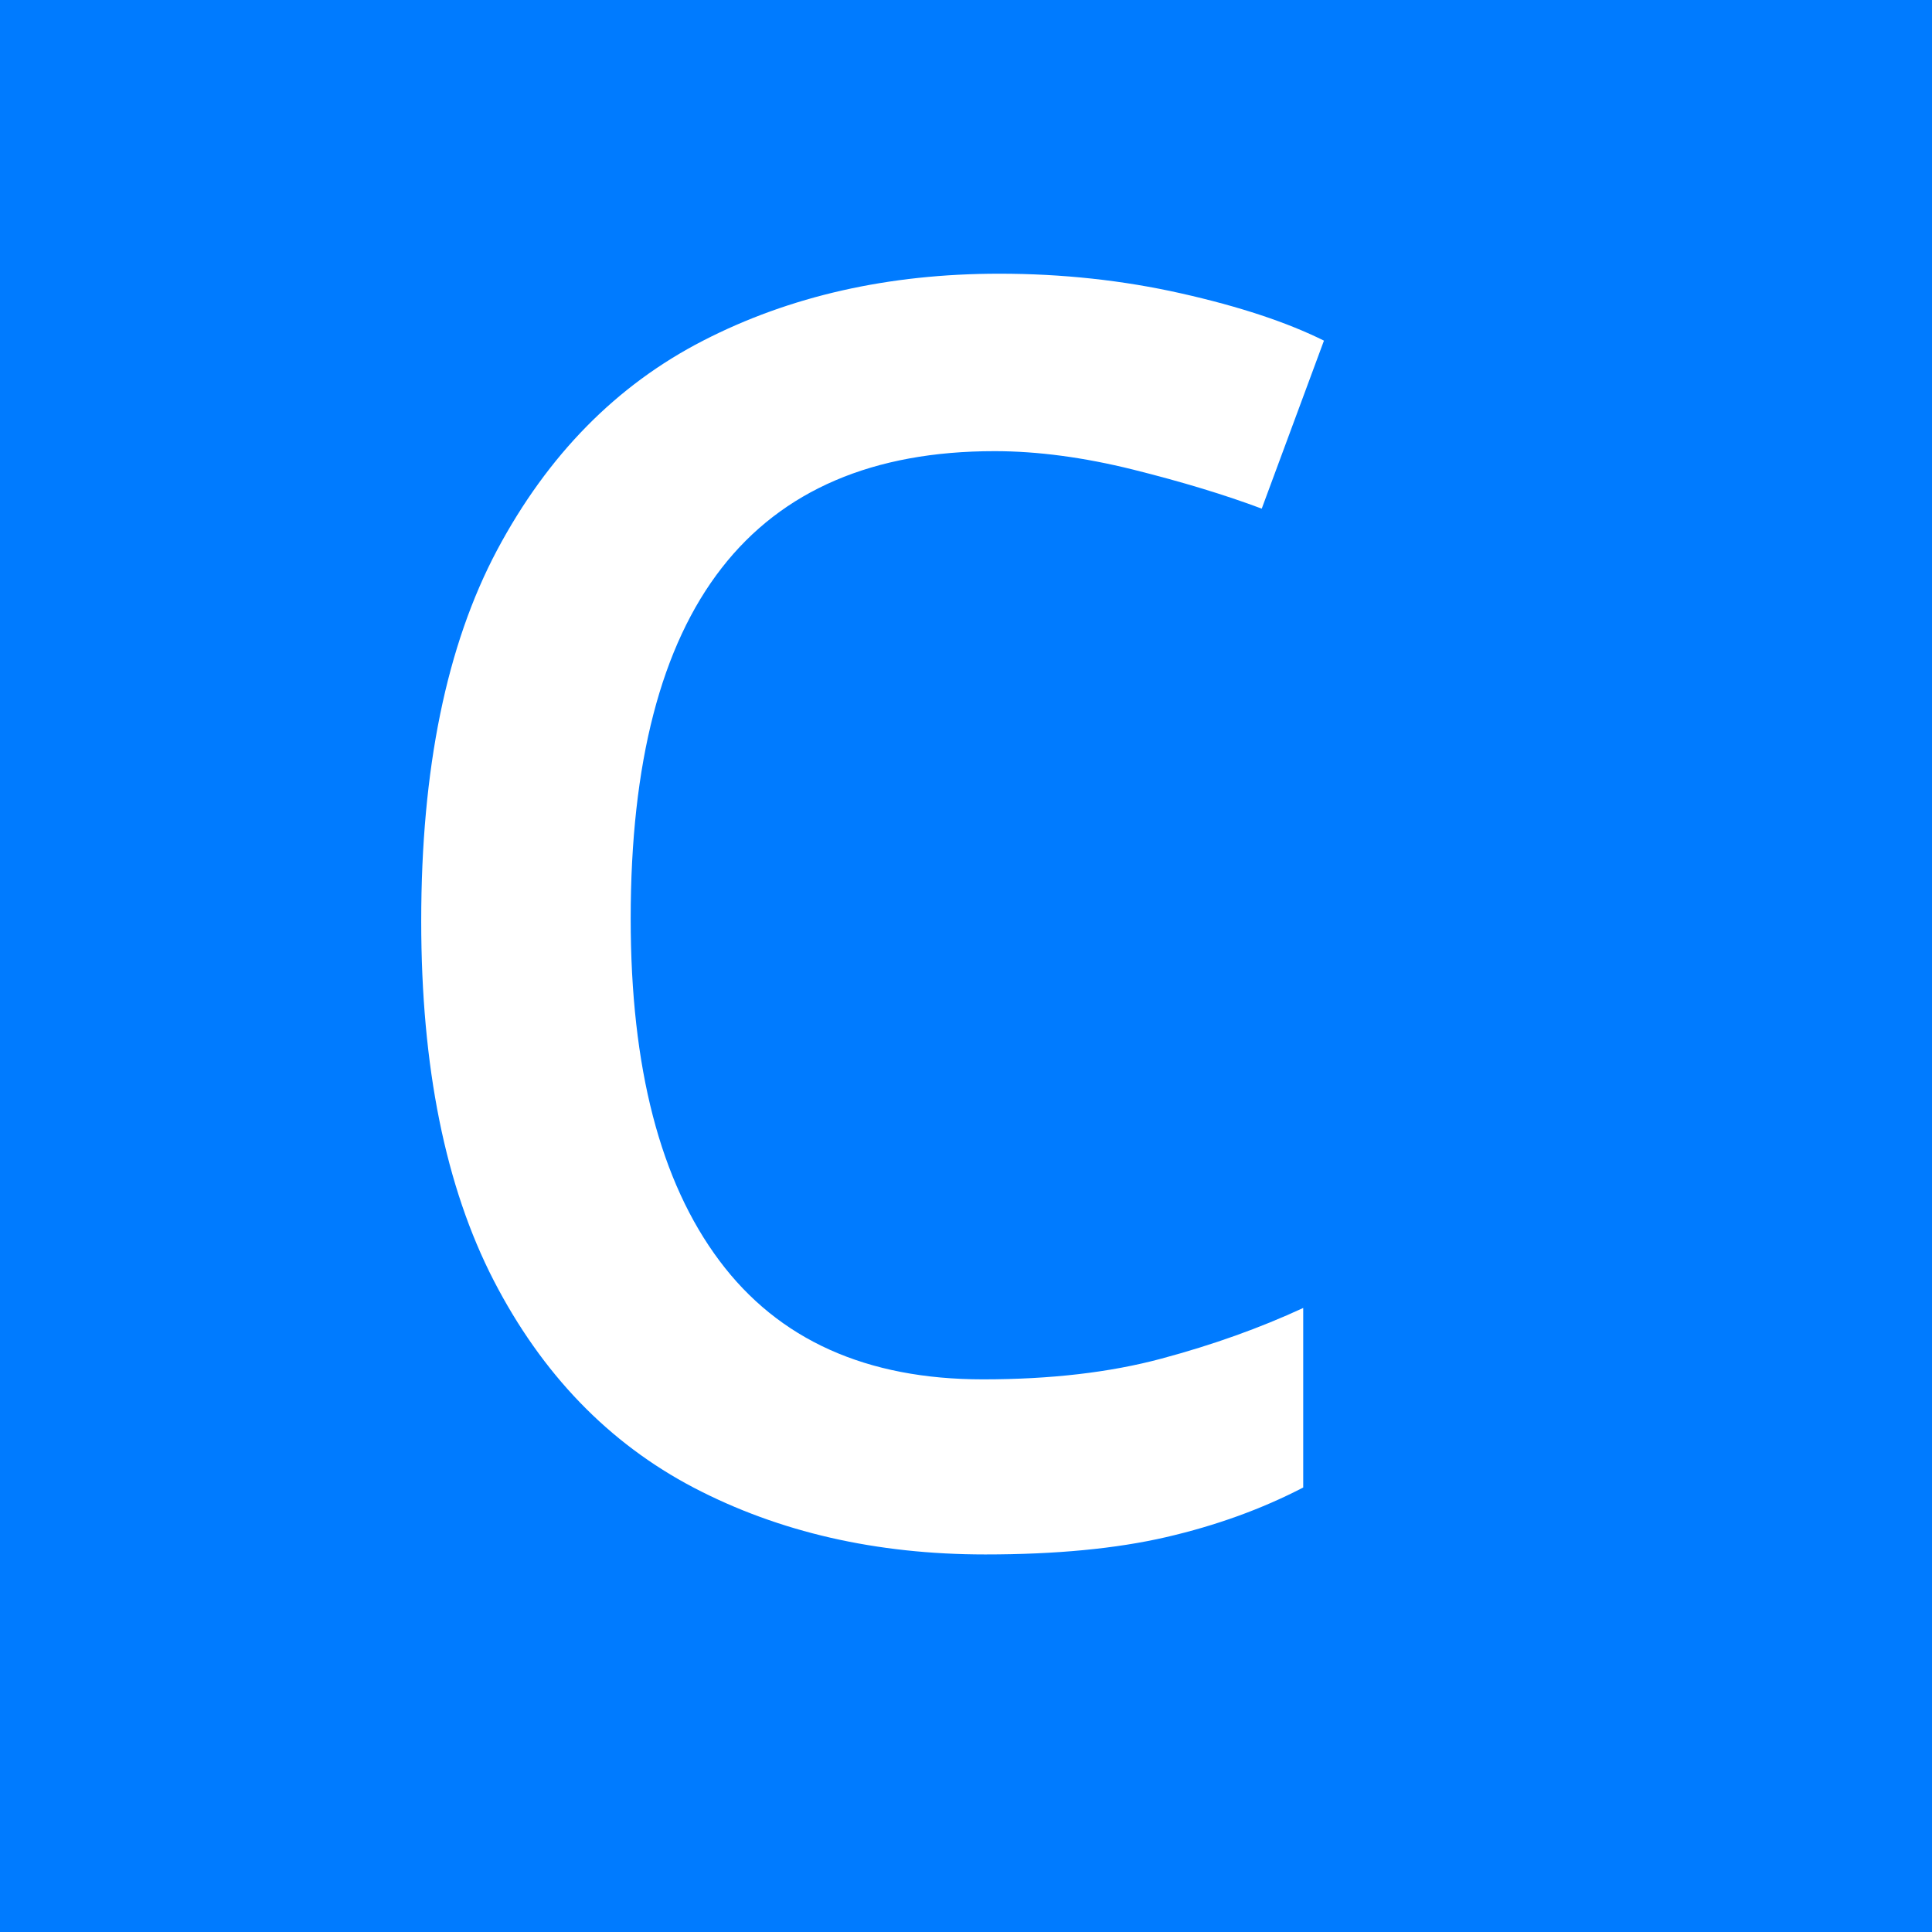
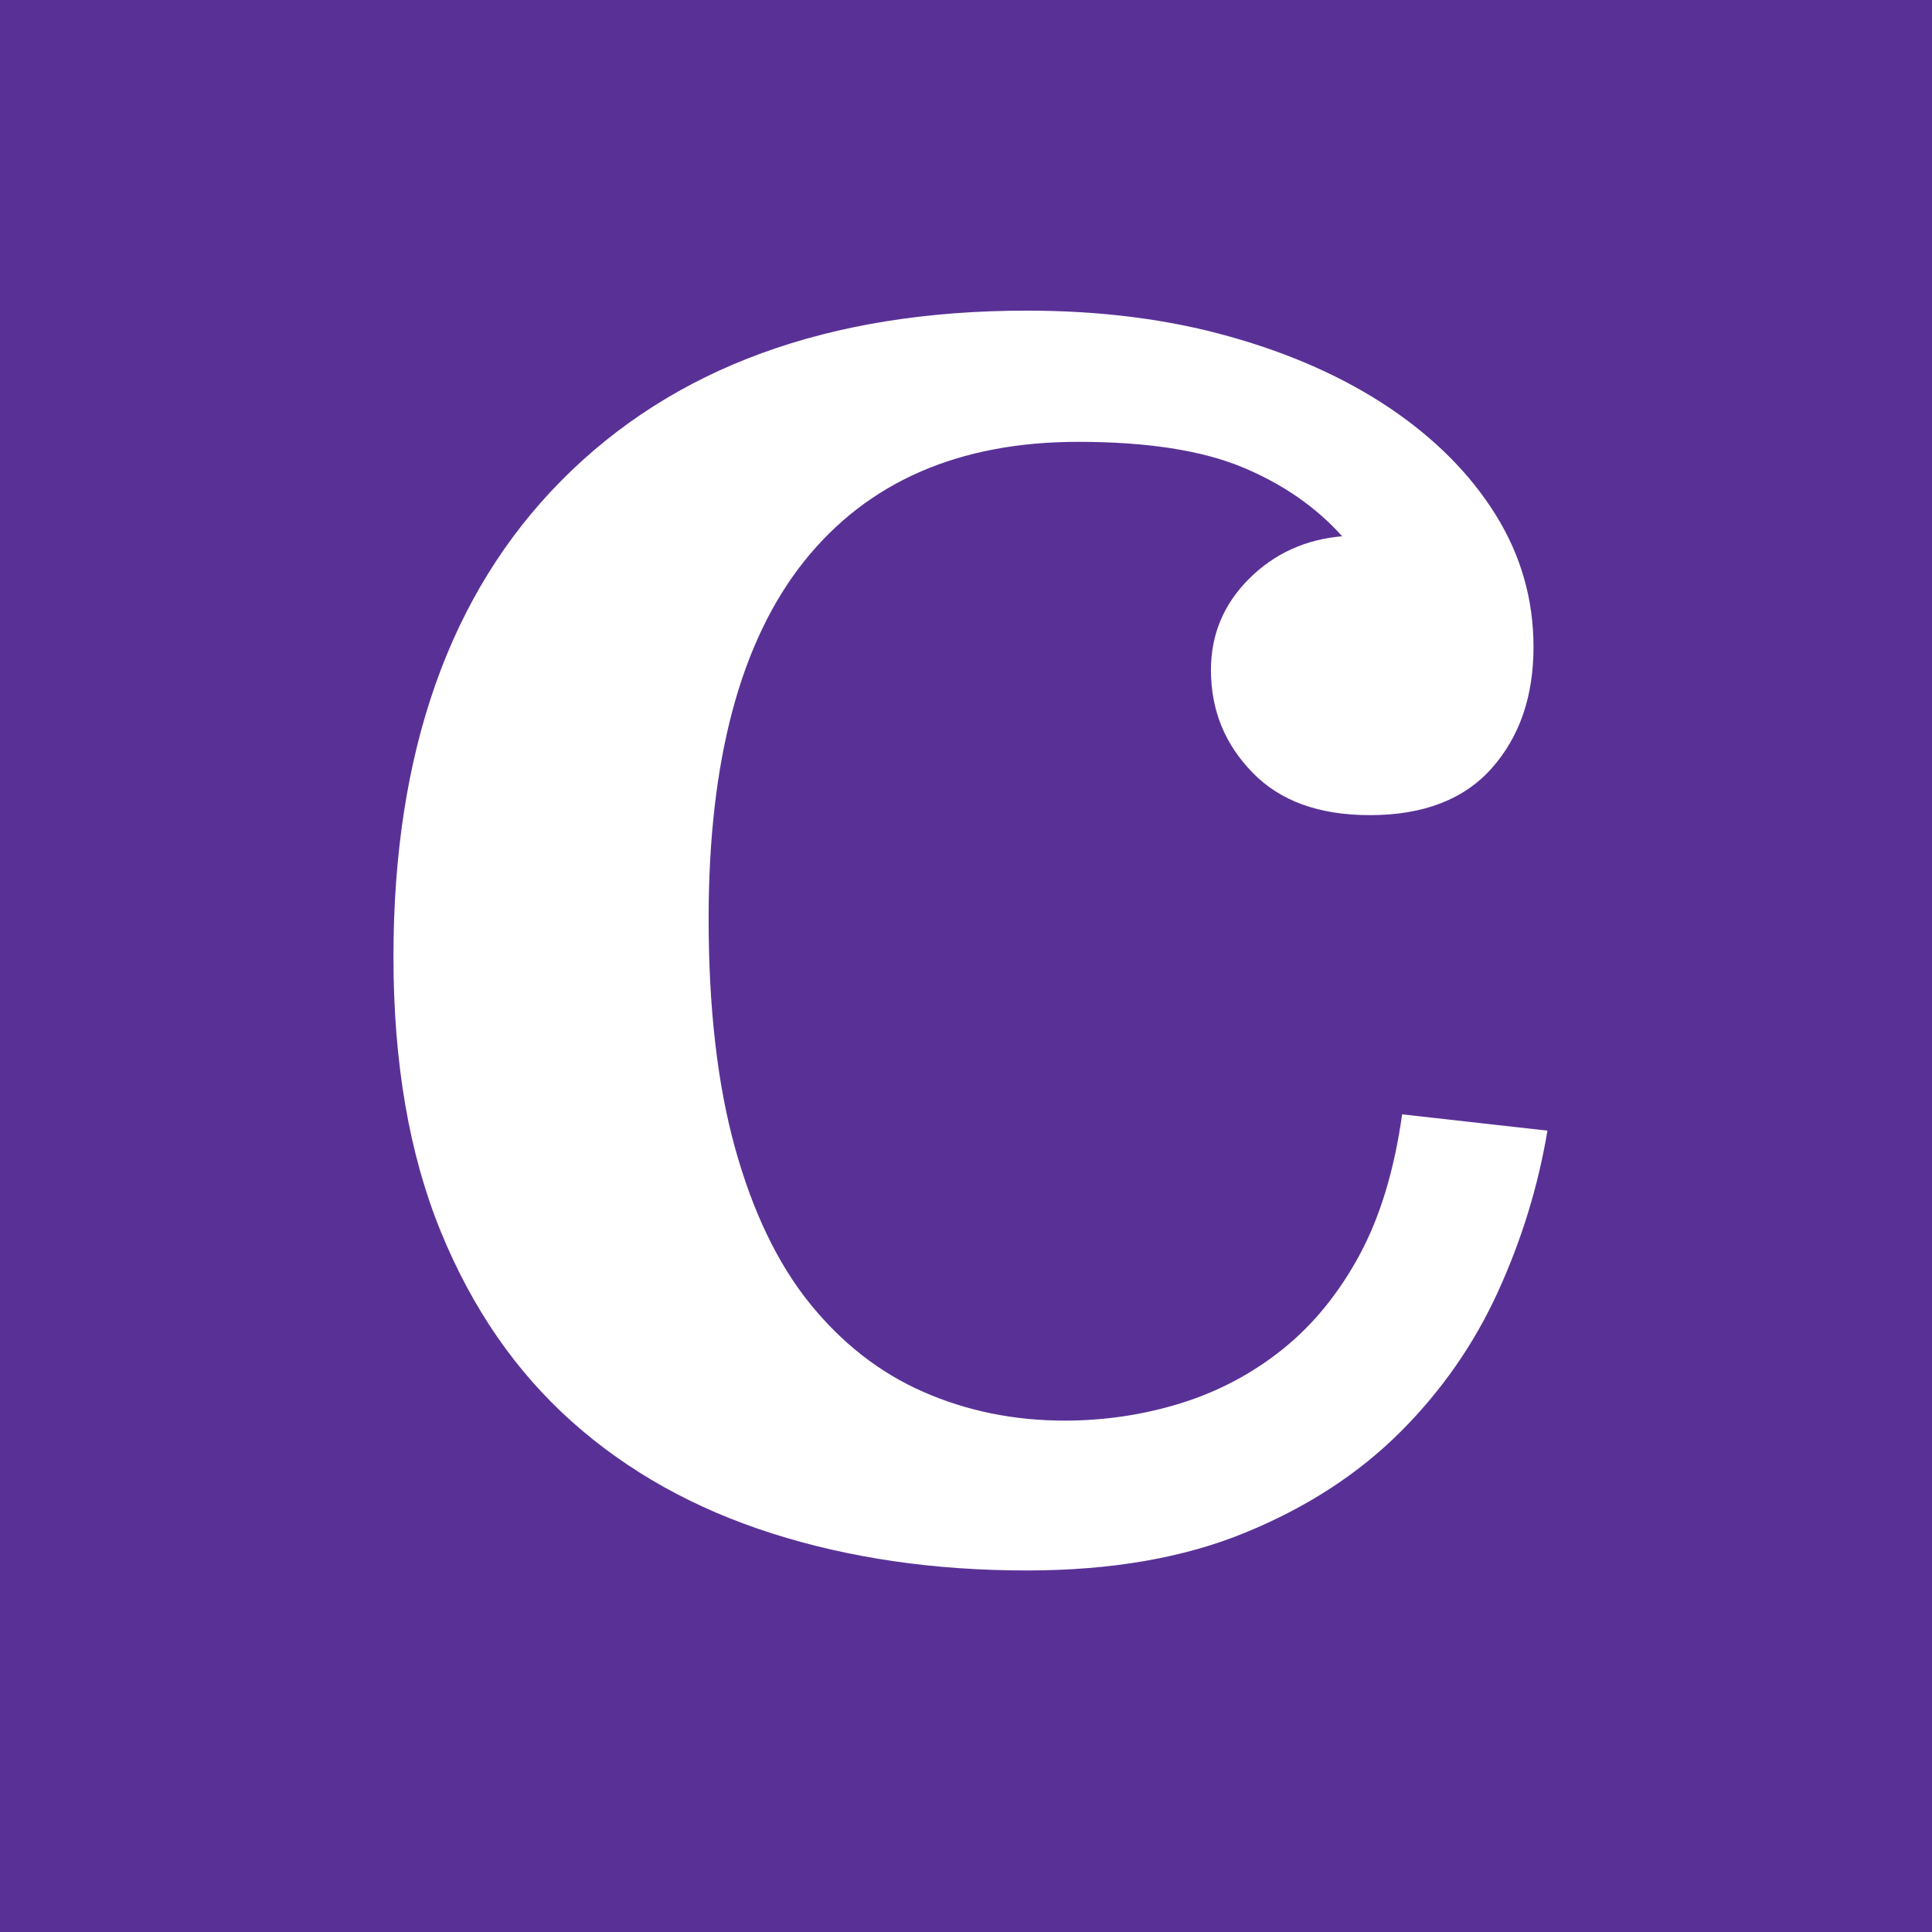
<svg xmlns="http://www.w3.org/2000/svg" version="1.1" id="Layer_1" x="0px" y="0px" viewBox="0 0 115 115" style="enable-background:new 0 0 115 115;" xml:space="preserve">
  <style type="text/css">
- 	.st0{fill:#007BFF;}
+ 	.st0{fill:#593196;}
	.st1{fill:#FFFFFF;}
- 	.st2{font-family:'Superclarendon-Regular';}
- 	.st3{font-size:137.097px;}
</style>
  <rect class="st0" width="115" height="115" />
-   <text transform="matrix(1 0 0 1 17.5254 91.1514)" class="st1 st2 st3">c</text>
+   <g>
+     <path class="st1" d="M92.11,67.3c-0.55,3.29-1.53,6.49-2.95,9.6c-1.42,3.11-3.36,5.9-5.83,8.36s-5.53,4.46-9.19,5.96   c-3.66,1.51-8,2.26-13.02,2.26c-5.48,0-10.54-0.73-15.15-2.2c-4.62-1.47-8.59-3.68-11.93-6.66c-3.34-2.98-5.94-6.75-7.81-11.33   c-1.87-4.58-2.81-10.03-2.81-16.34c0-12.18,3.34-21.63,10.01-28.36c6.67-6.73,15.9-10.1,27.69-10.1c4.39,0,8.41,0.51,12.06,1.54   c3.65,1.02,6.83,2.44,9.53,4.25c2.69,1.81,4.8,3.93,6.31,6.35c1.51,2.42,2.26,5.05,2.26,7.88c0,2.93-0.82,5.33-2.47,7.2   c-1.65,1.87-4.07,2.81-7.27,2.81c-3.02,0-5.35-0.84-6.99-2.54c-1.65-1.69-2.47-3.72-2.47-6.1c0-2.1,0.75-3.91,2.26-5.42   c1.51-1.51,3.36-2.35,5.55-2.54c-1.55-1.73-3.53-3.11-5.94-4.11c-2.41-1-5.67-1.51-9.77-1.51c-7.1,0-12.55,2.38-16.33,7.13   c-3.78,4.75-5.67,11.84-5.67,21.25c0,5.3,0.52,9.85,1.57,13.64c1.05,3.79,2.53,6.88,4.44,9.25c1.92,2.38,4.17,4.14,6.77,5.28   c2.6,1.14,5.4,1.71,8.41,1.71c2.37,0,4.67-0.34,6.9-1.03c2.23-0.69,4.26-1.76,6.08-3.22c1.82-1.46,3.35-3.34,4.58-5.62   c1.23-2.28,2.07-5.07,2.53-8.36L92.11,67.3z" />
+   </g>
</svg>
